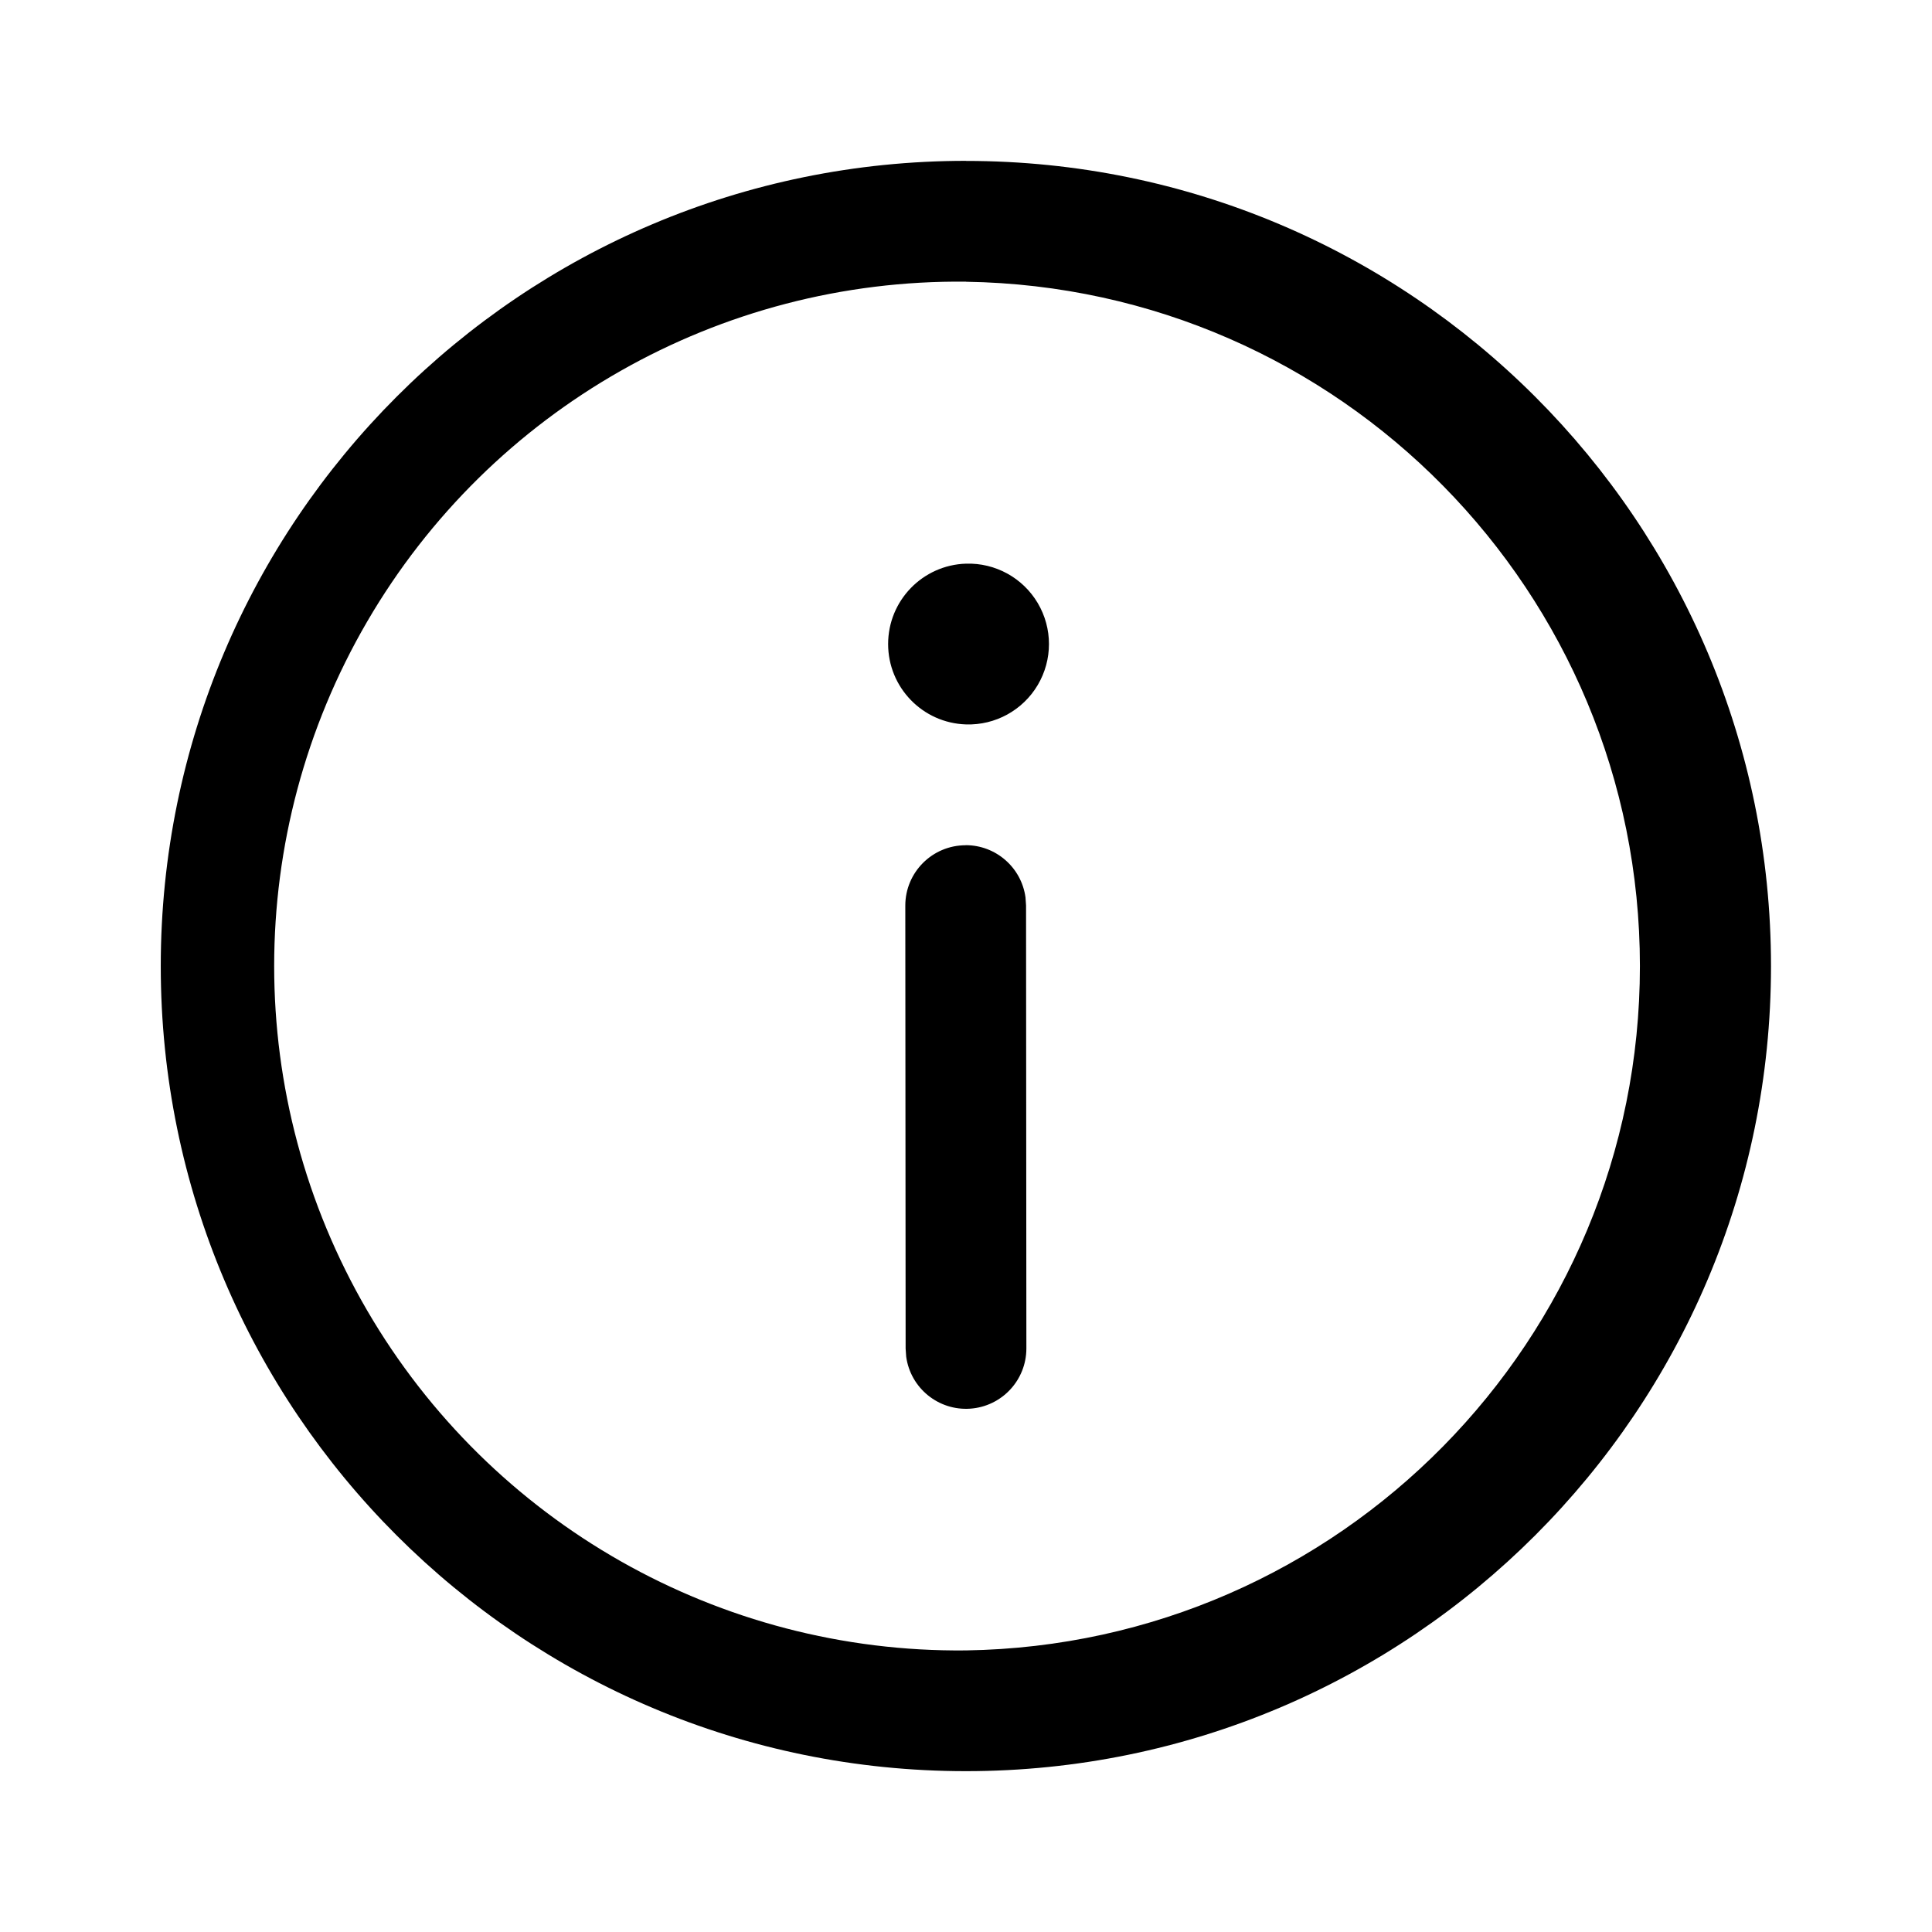
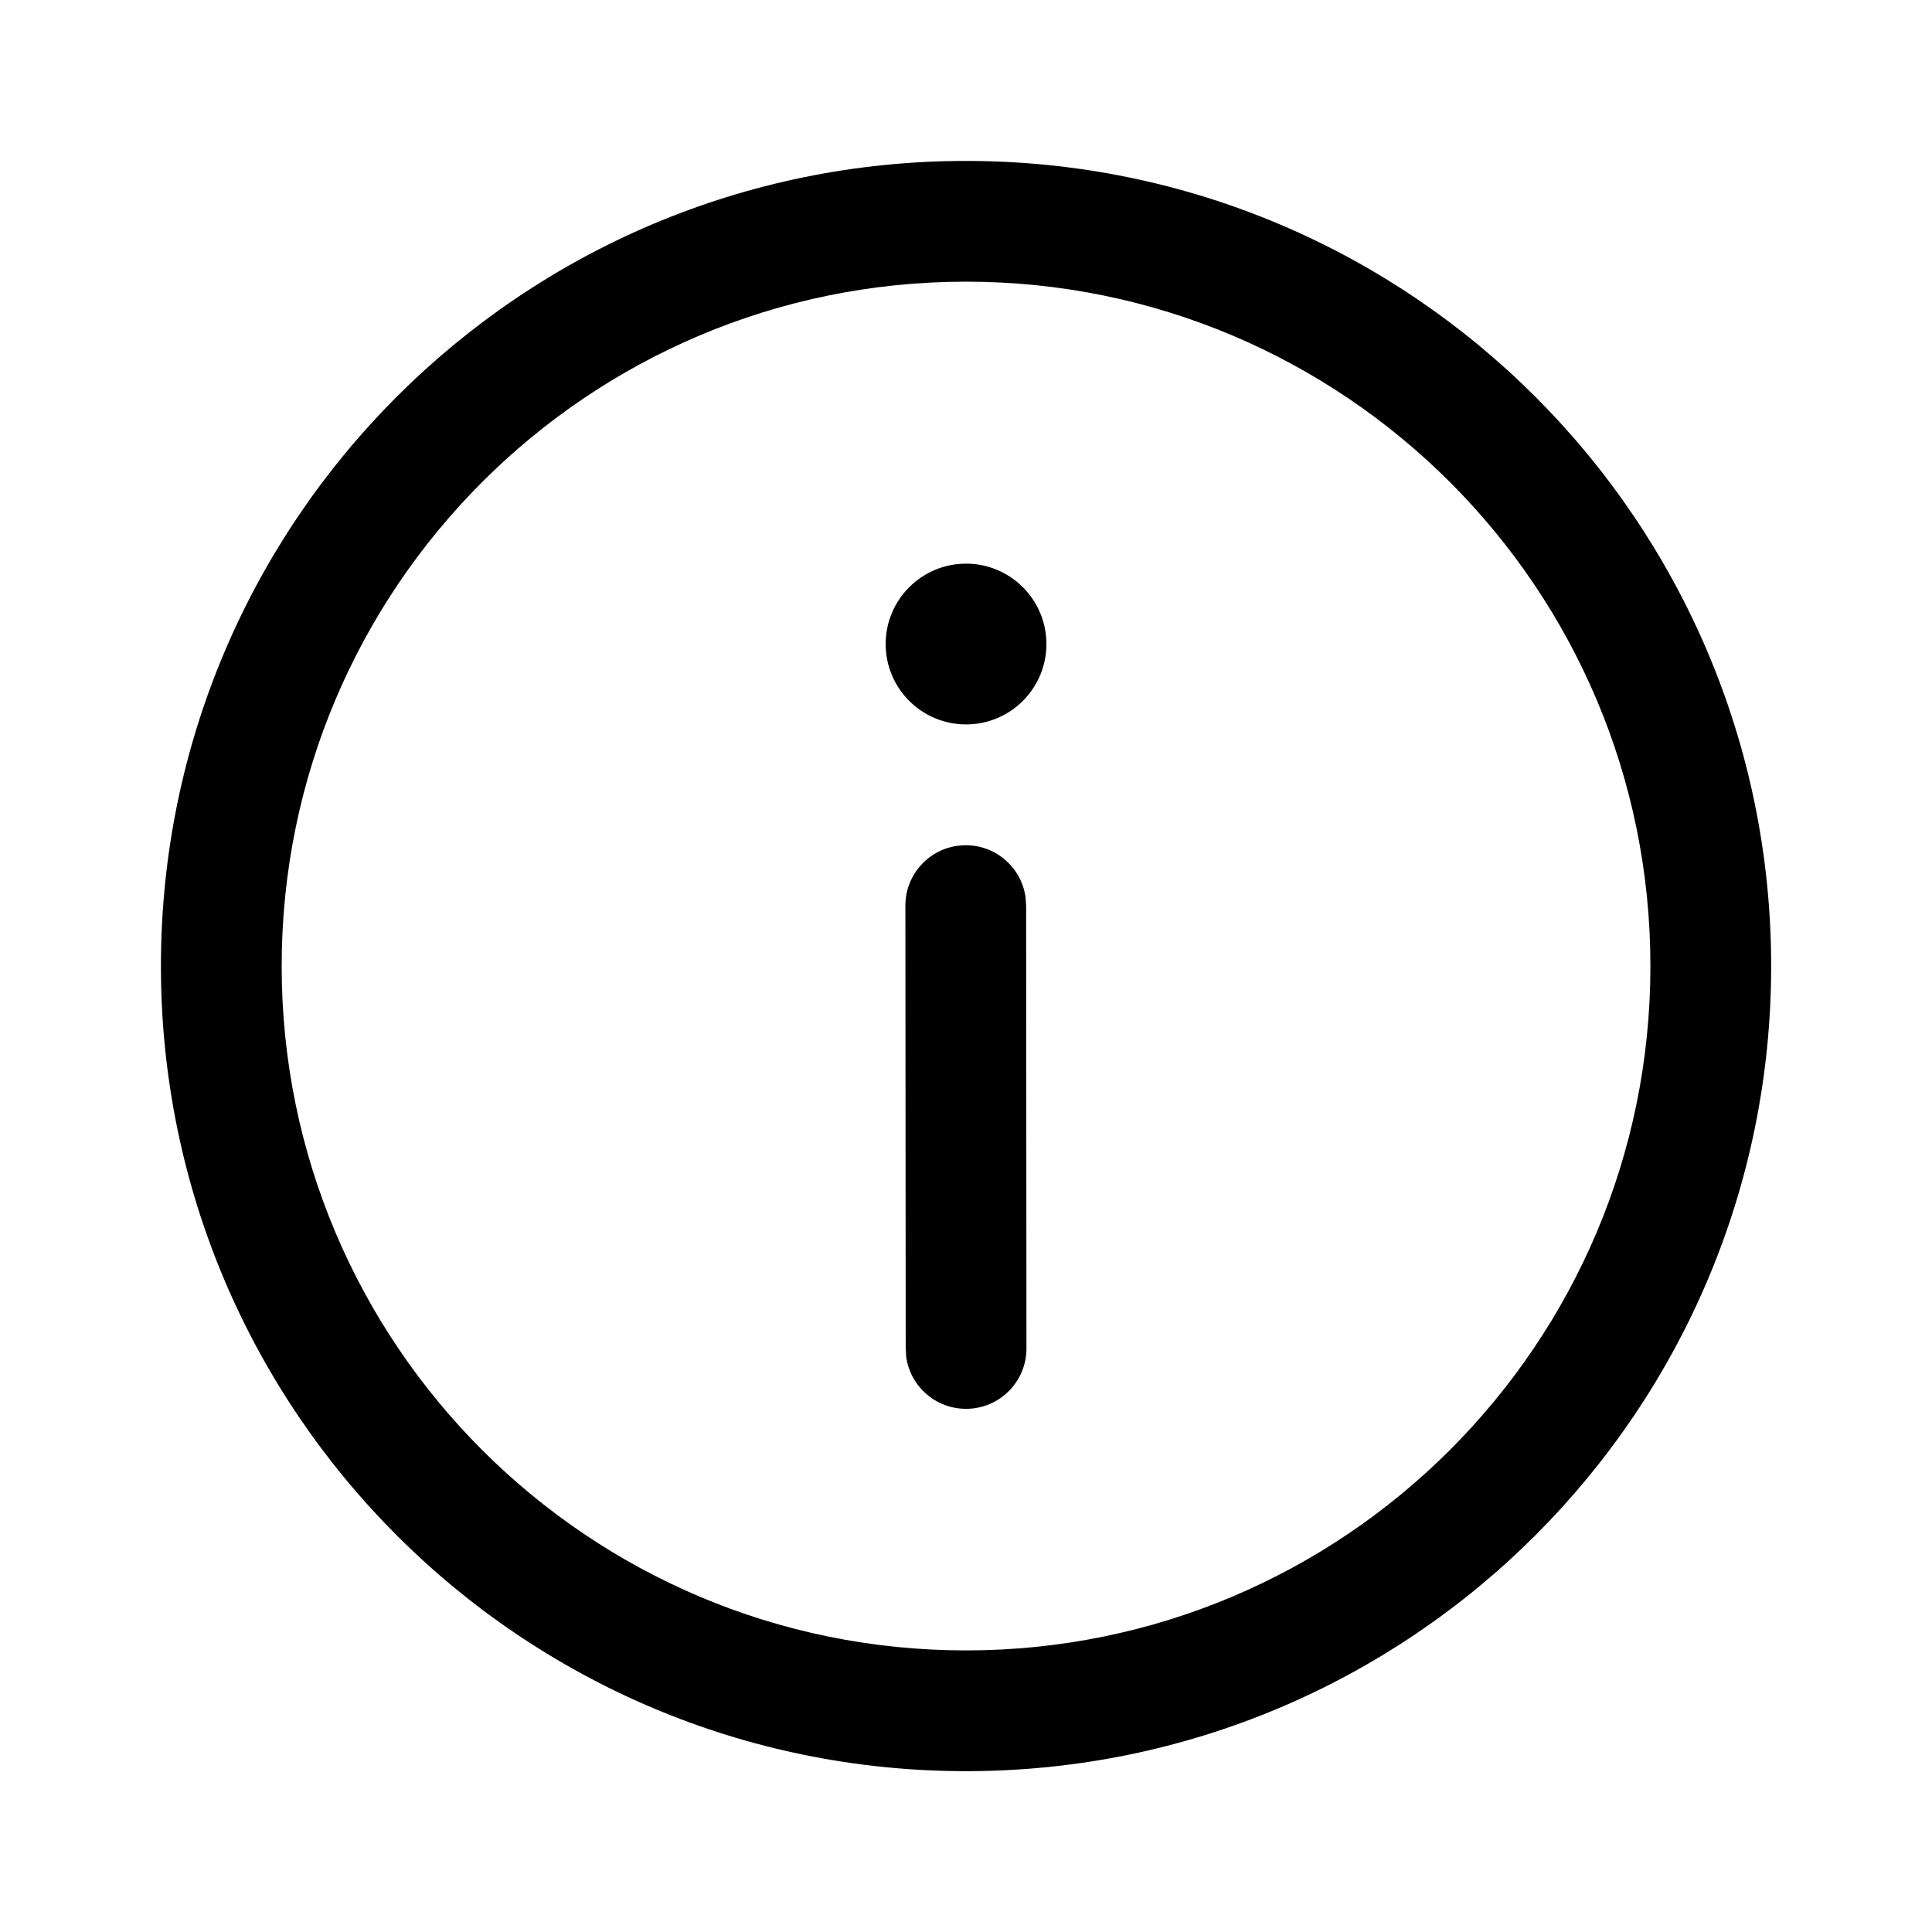
<svg xmlns="http://www.w3.org/2000/svg" viewBox="0 0 24 24" fill="none">
-   <path d="M12 1.999C17.523 1.999 22 6.477 22 12.001c0 5.523-4.478 10.001-10.001 10.001-5.524 0-10.002-4.478-10.002-10.001C1.998 6.477 6.476 1.998 12 1.998zm0 1.5a8.502 8.502 0 100 17.003A8.502 8.502 0 0012 3.5zm-.004 7a.75.75 0 01.743.648l.007.102.004 5.502a.75.75 0 01-1.493.102l-.007-.101-.004-5.502a.75.75 0 01.75-.75zM12 7.002a.999.999 0 110 1.997.999.999 0 010-1.997z" fill="currentColor" />
+   <path d="M12 1.999C17.524 1.999 22.002 6.477 22.002 12.001C22.002 17.524 17.524 22.002 12 22.002C6.476 22.002 1.999 17.524 1.999 12.001C1.999 6.477 6.476 1.999 12 1.999ZM12 3.499C7.305 3.499 3.499 7.305 3.499 12.001C3.499 16.696 7.305 20.502 12 20.502C16.695 20.502 20.502 16.696 20.502 12.001C20.502 7.305 16.695 3.499 12 3.499ZM11.996 10.5C12.376 10.499 12.69 10.781 12.74 11.147L12.747 11.249L12.751 16.751C12.751 17.165 12.415 17.501 12.001 17.501C11.621 17.501 11.307 17.22 11.257 16.854L11.251 16.752L11.247 11.25C11.247 10.836 11.582 10.5 11.996 10.5ZM12.001 7.002C12.552 7.002 12.999 7.449 12.999 8.001C12.999 8.552 12.552 8.999 12.001 8.999C11.449 8.999 11.002 8.552 11.002 8.001C11.002 7.449 11.449 7.002 12.001 7.002Z" fill="currentColor" />
</svg>
